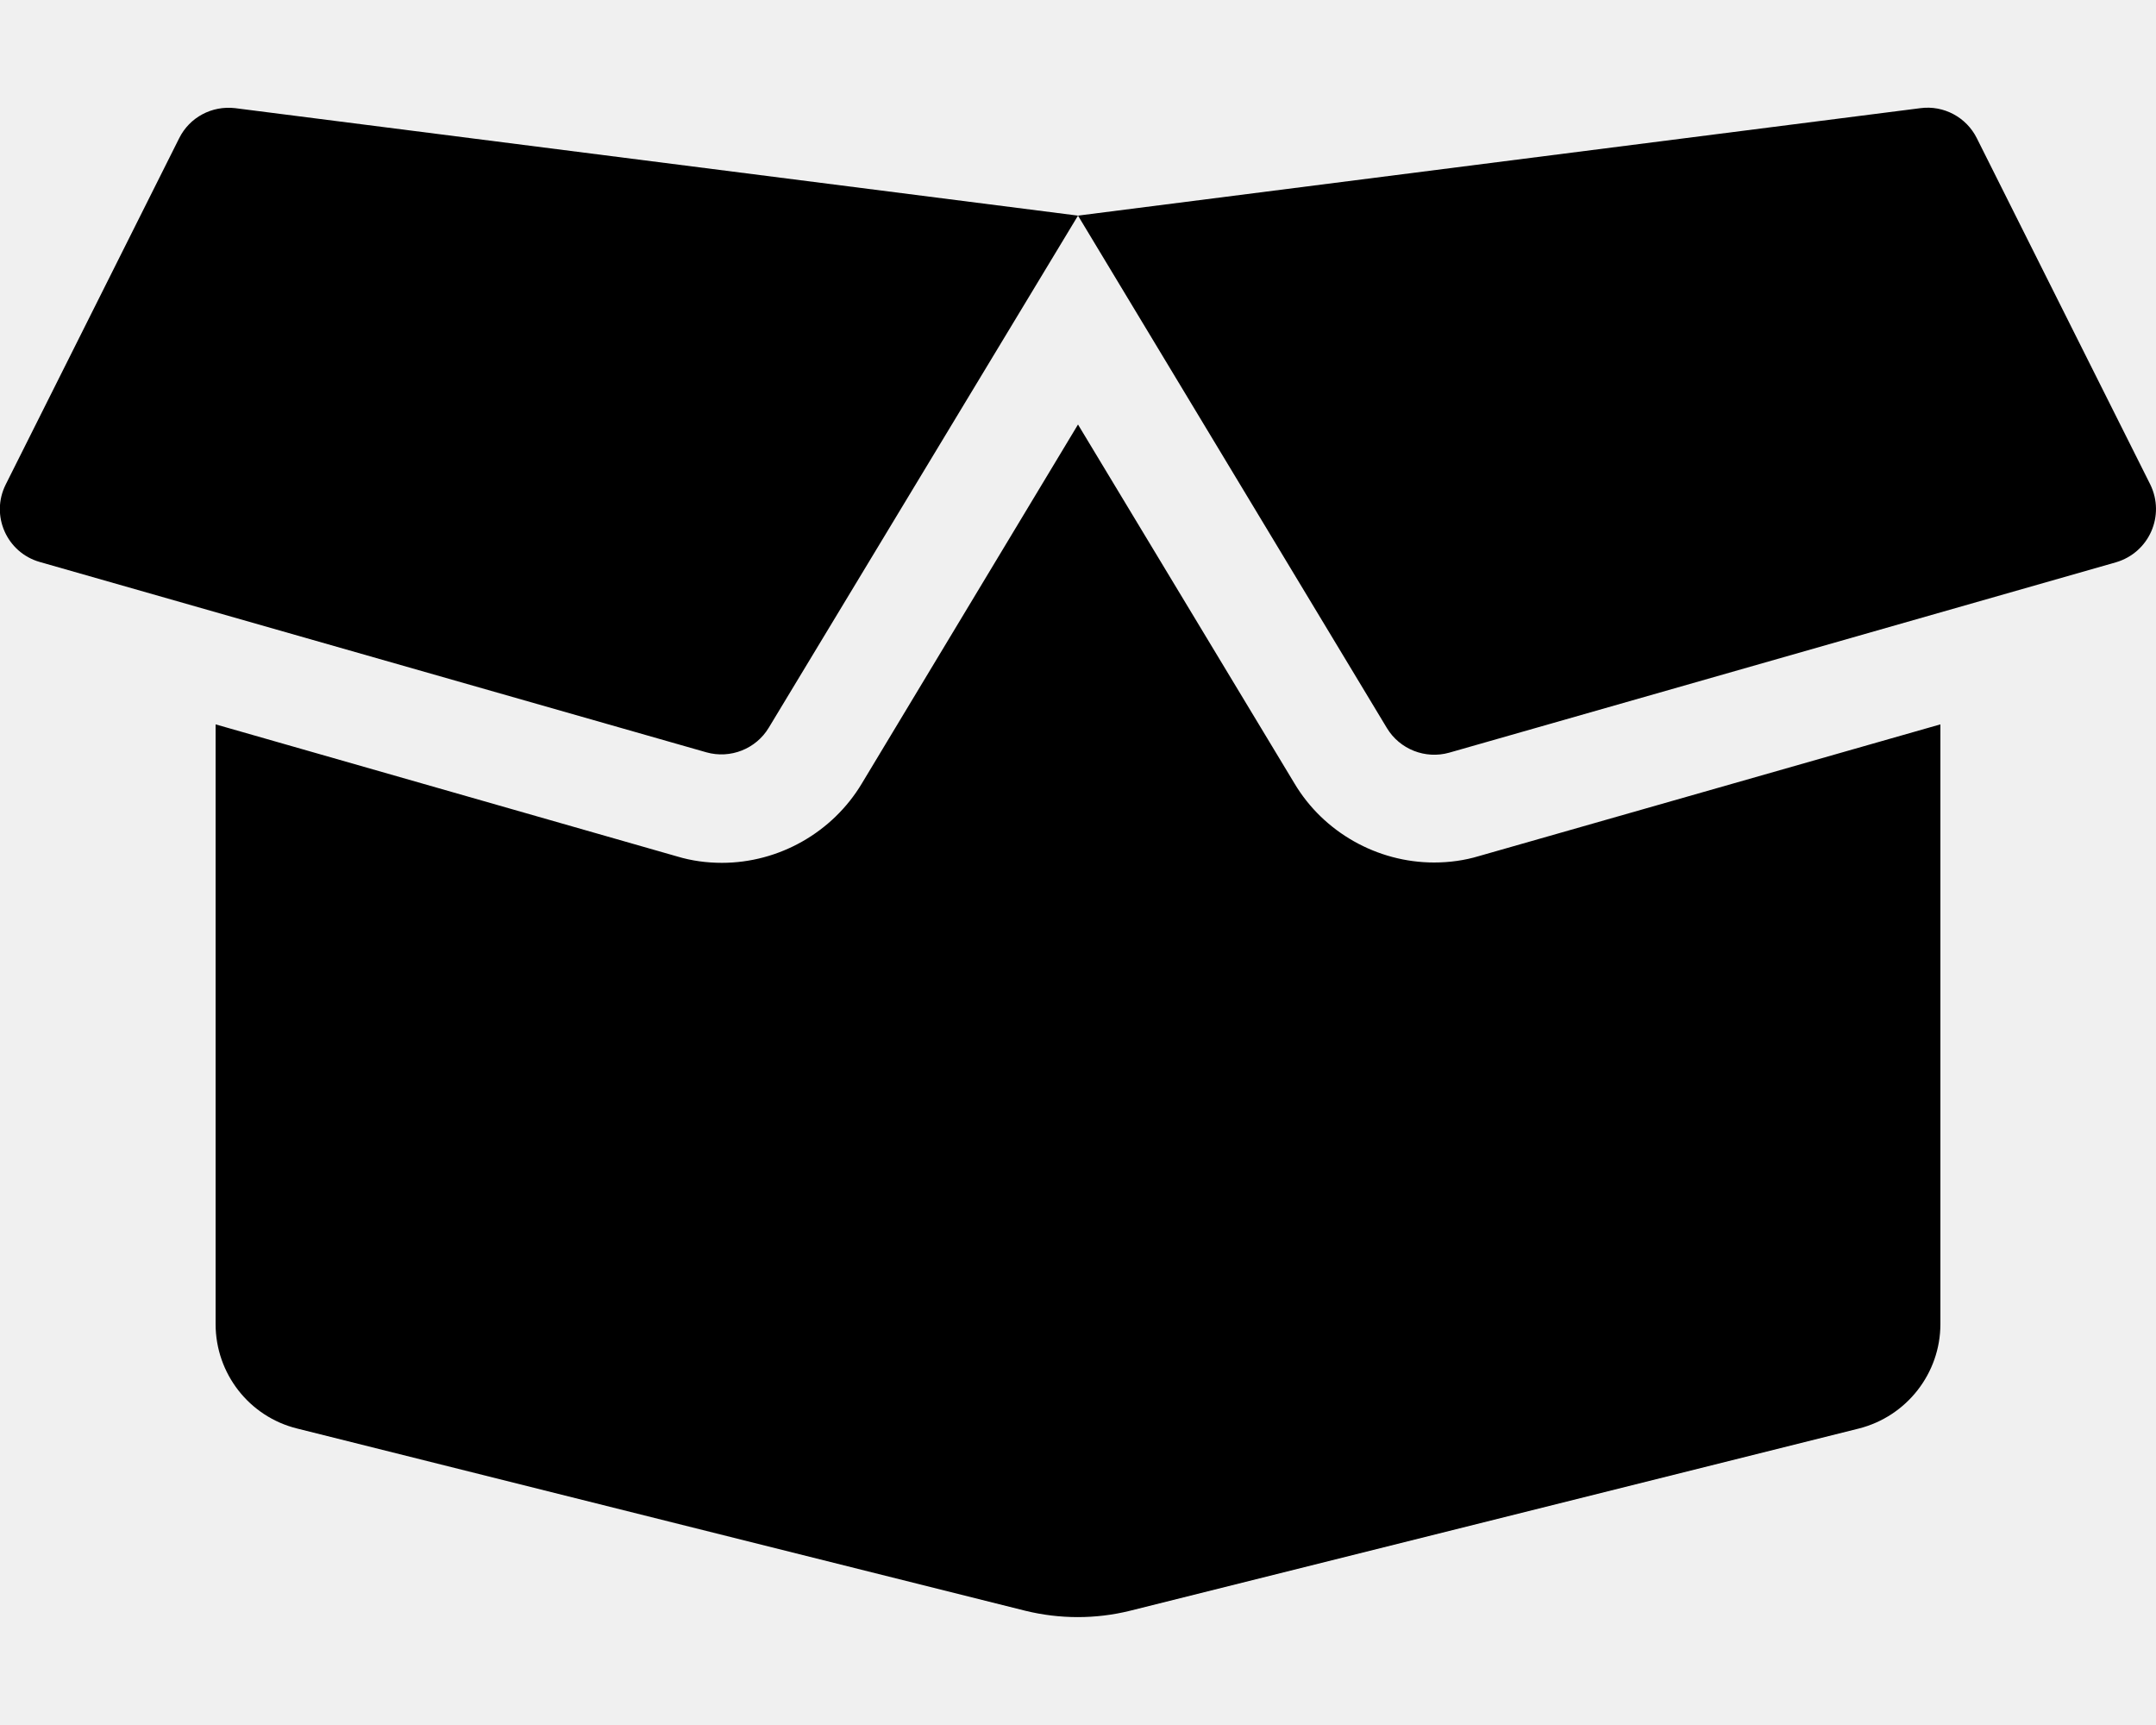
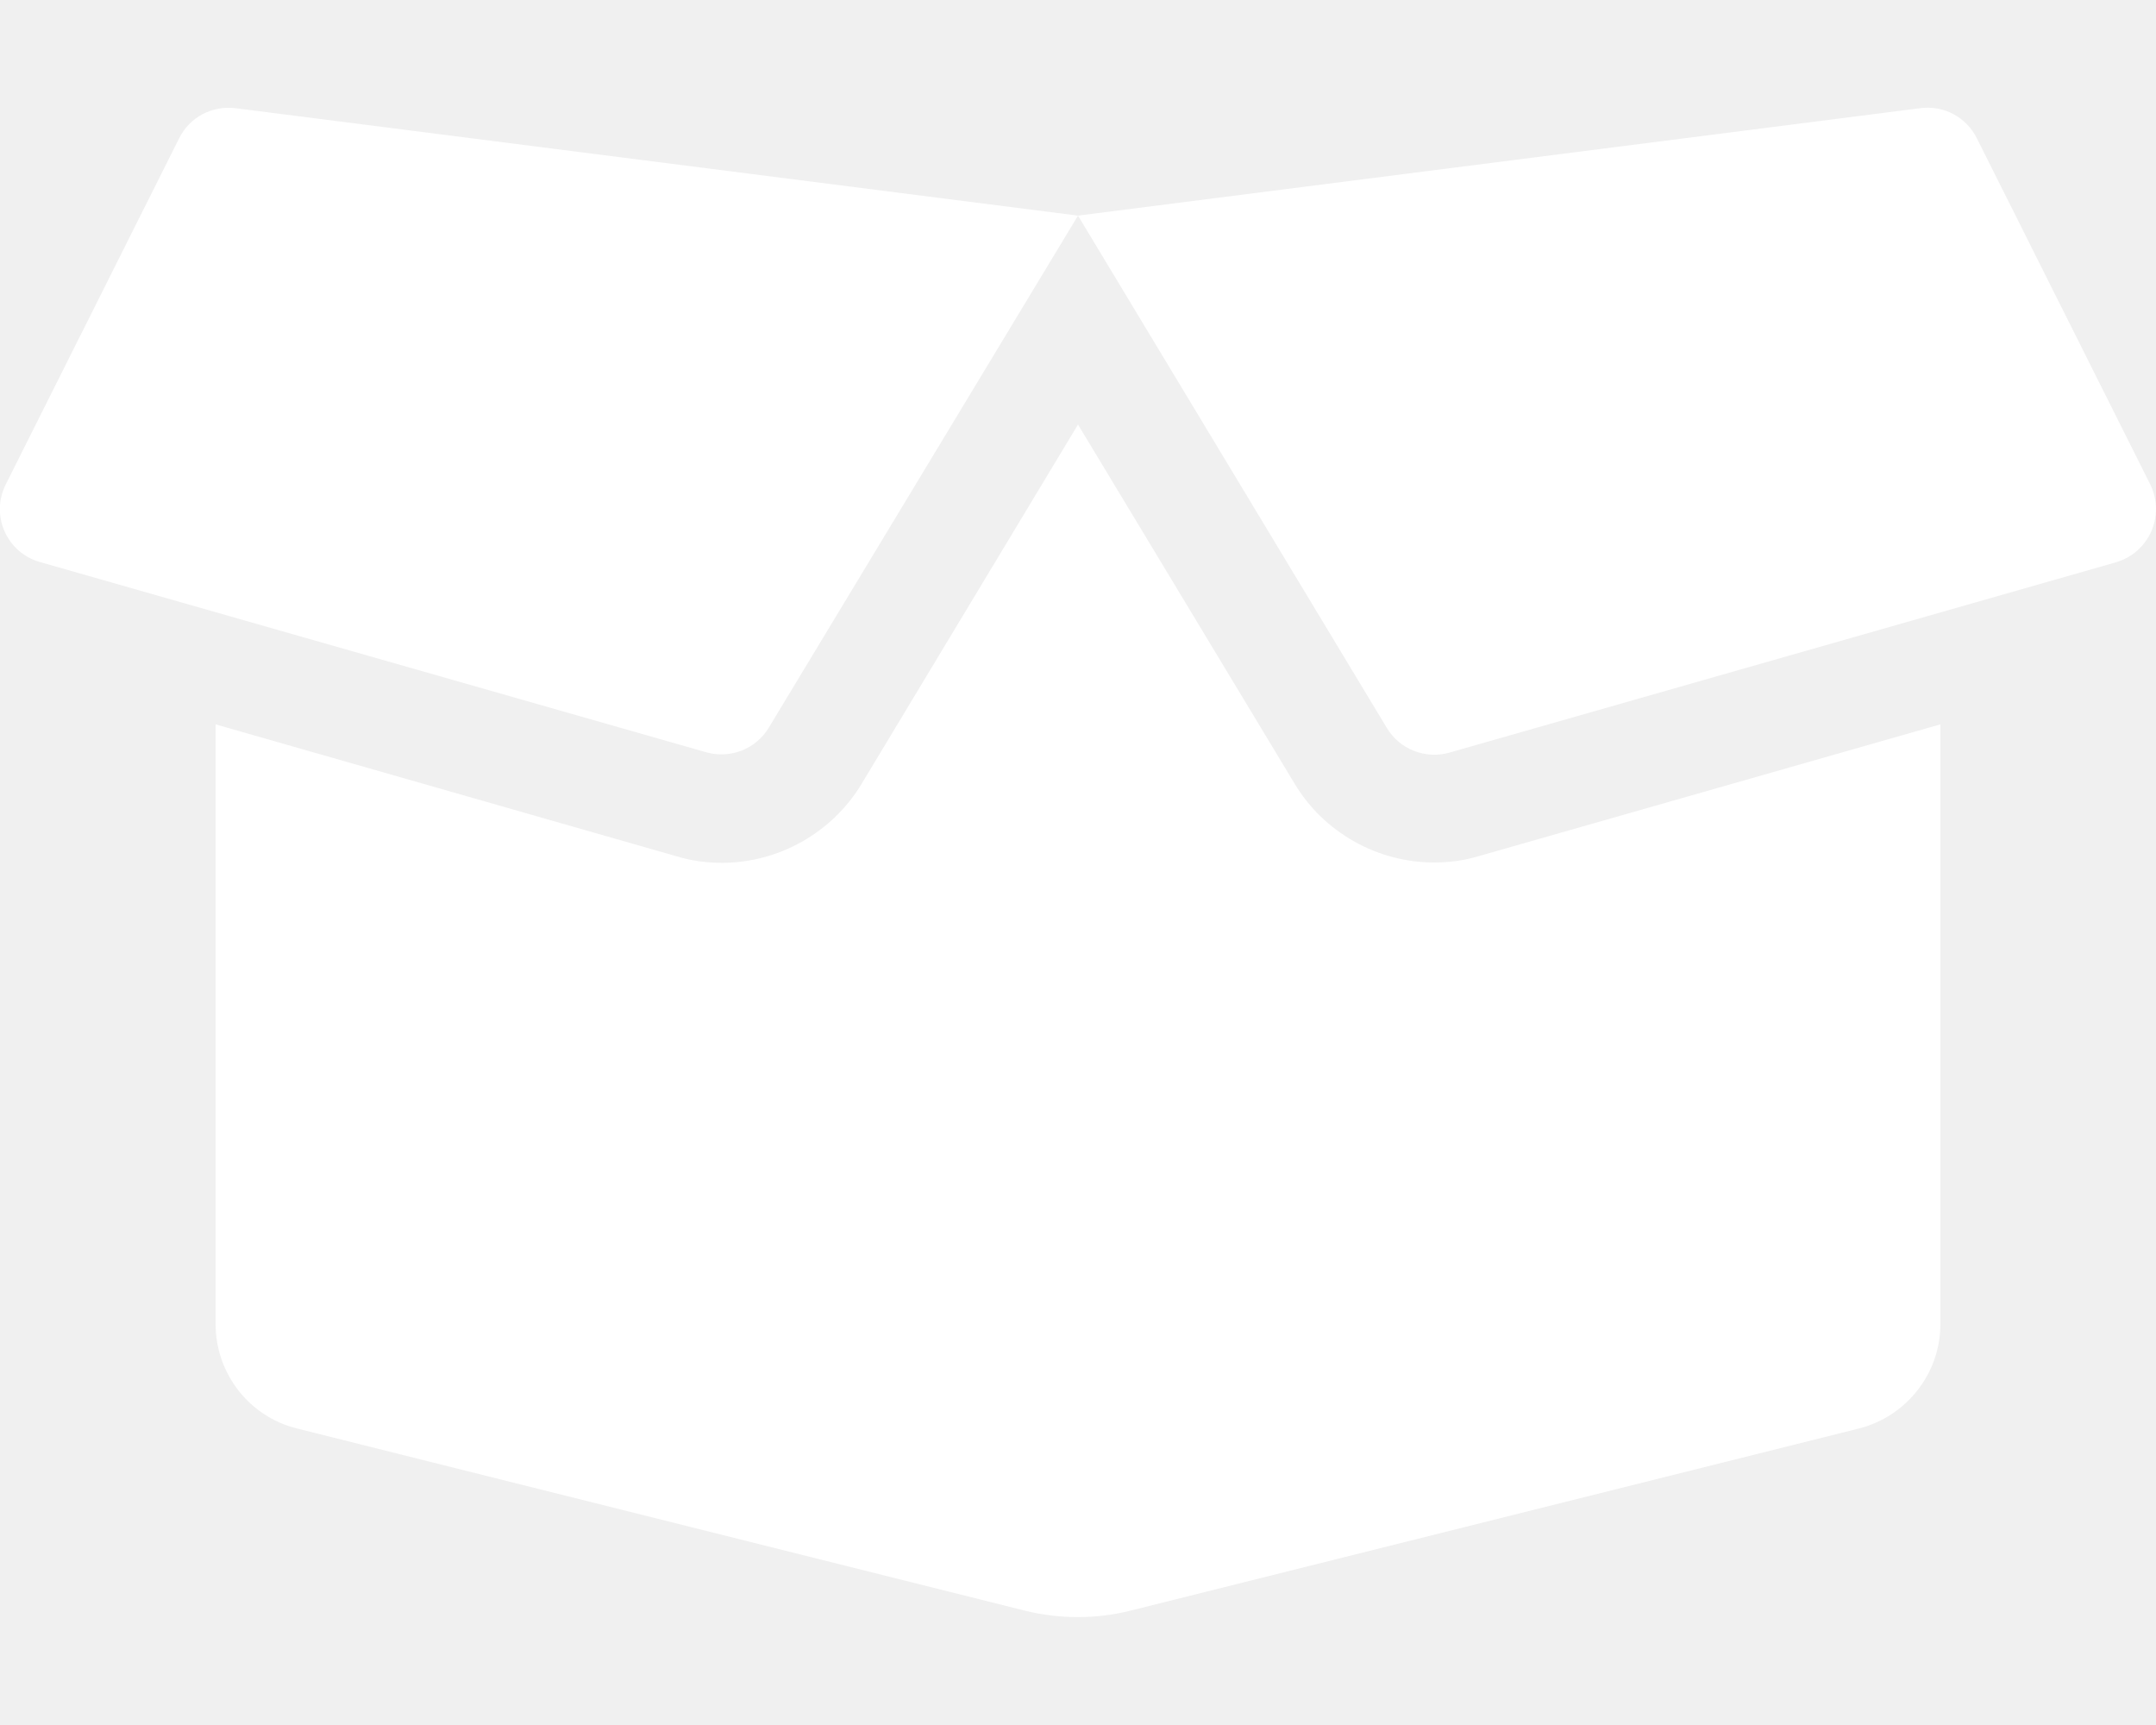
<svg xmlns="http://www.w3.org/2000/svg" aria-hidden="true" focusable="false" data-prefix="fas" data-icon="box-open" class="svg-inline--fa fa-box-open fa-w-20" role="img" viewBox="0 0 640 512">
-   <path fill="currentColor" d="M425.7 256c-16.9 0-32.8-9-41.4-23.4L320 126l-64.2 106.6c-8.7 14.5-24.6 23.5-41.5 23.5-4.5 0-9-.6-13.3-1.9L64 215v178c0 14.7 10 27.5 24.2 31l216.2 54.1c10.2 2.5 20.9 2.5 31 0L551.8 424c14.2-3.6 24.2-16.4 24.2-31V215l-137 39.1c-4.3 1.3-8.8 1.9-13.3 1.9zm212.6-112.2L586.8 41c-3.1-6.2-9.8-9.8-16.7-8.9L320 64l91.7 152.1c3.8 6.3 11.4 9.3 18.5 7.3l197.9-56.5c9.9-2.9 14.7-13.9 10.2-23.1zM53.2 41L1.7 143.8c-4.6 9.2.3 20.2 10.1 23l197.9 56.5c7.1 2 14.7-1 18.5-7.3L320 64 69.8 32.1c-6.9-.8-13.5 2.7-16.6 8.9z" />
+   <path fill="#FFFFFF" d="M425.7 256c-16.9 0-32.8-9-41.4-23.4L320 126l-64.2 106.6c-8.7 14.5-24.6 23.5-41.5 23.5-4.5 0-9-.6-13.3-1.9L64 215v178c0 14.7 10 27.5 24.2 31l216.2 54.1c10.2 2.5 20.9 2.5 31 0L551.8 424c14.2-3.6 24.2-16.4 24.2-31V215l-137 39.1c-4.3 1.3-8.8 1.9-13.3 1.9zm212.6-112.2L586.8 41c-3.1-6.2-9.8-9.8-16.7-8.9L320 64l91.7 152.1c3.8 6.3 11.4 9.3 18.5 7.3l197.9-56.5c9.9-2.9 14.7-13.9 10.2-23.1zM53.2 41L1.7 143.8c-4.6 9.2.3 20.2 10.1 23l197.9 56.5c7.1 2 14.7-1 18.5-7.3L320 64 69.8 32.1c-6.9-.8-13.5 2.7-16.6 8.9z" />
</svg>
